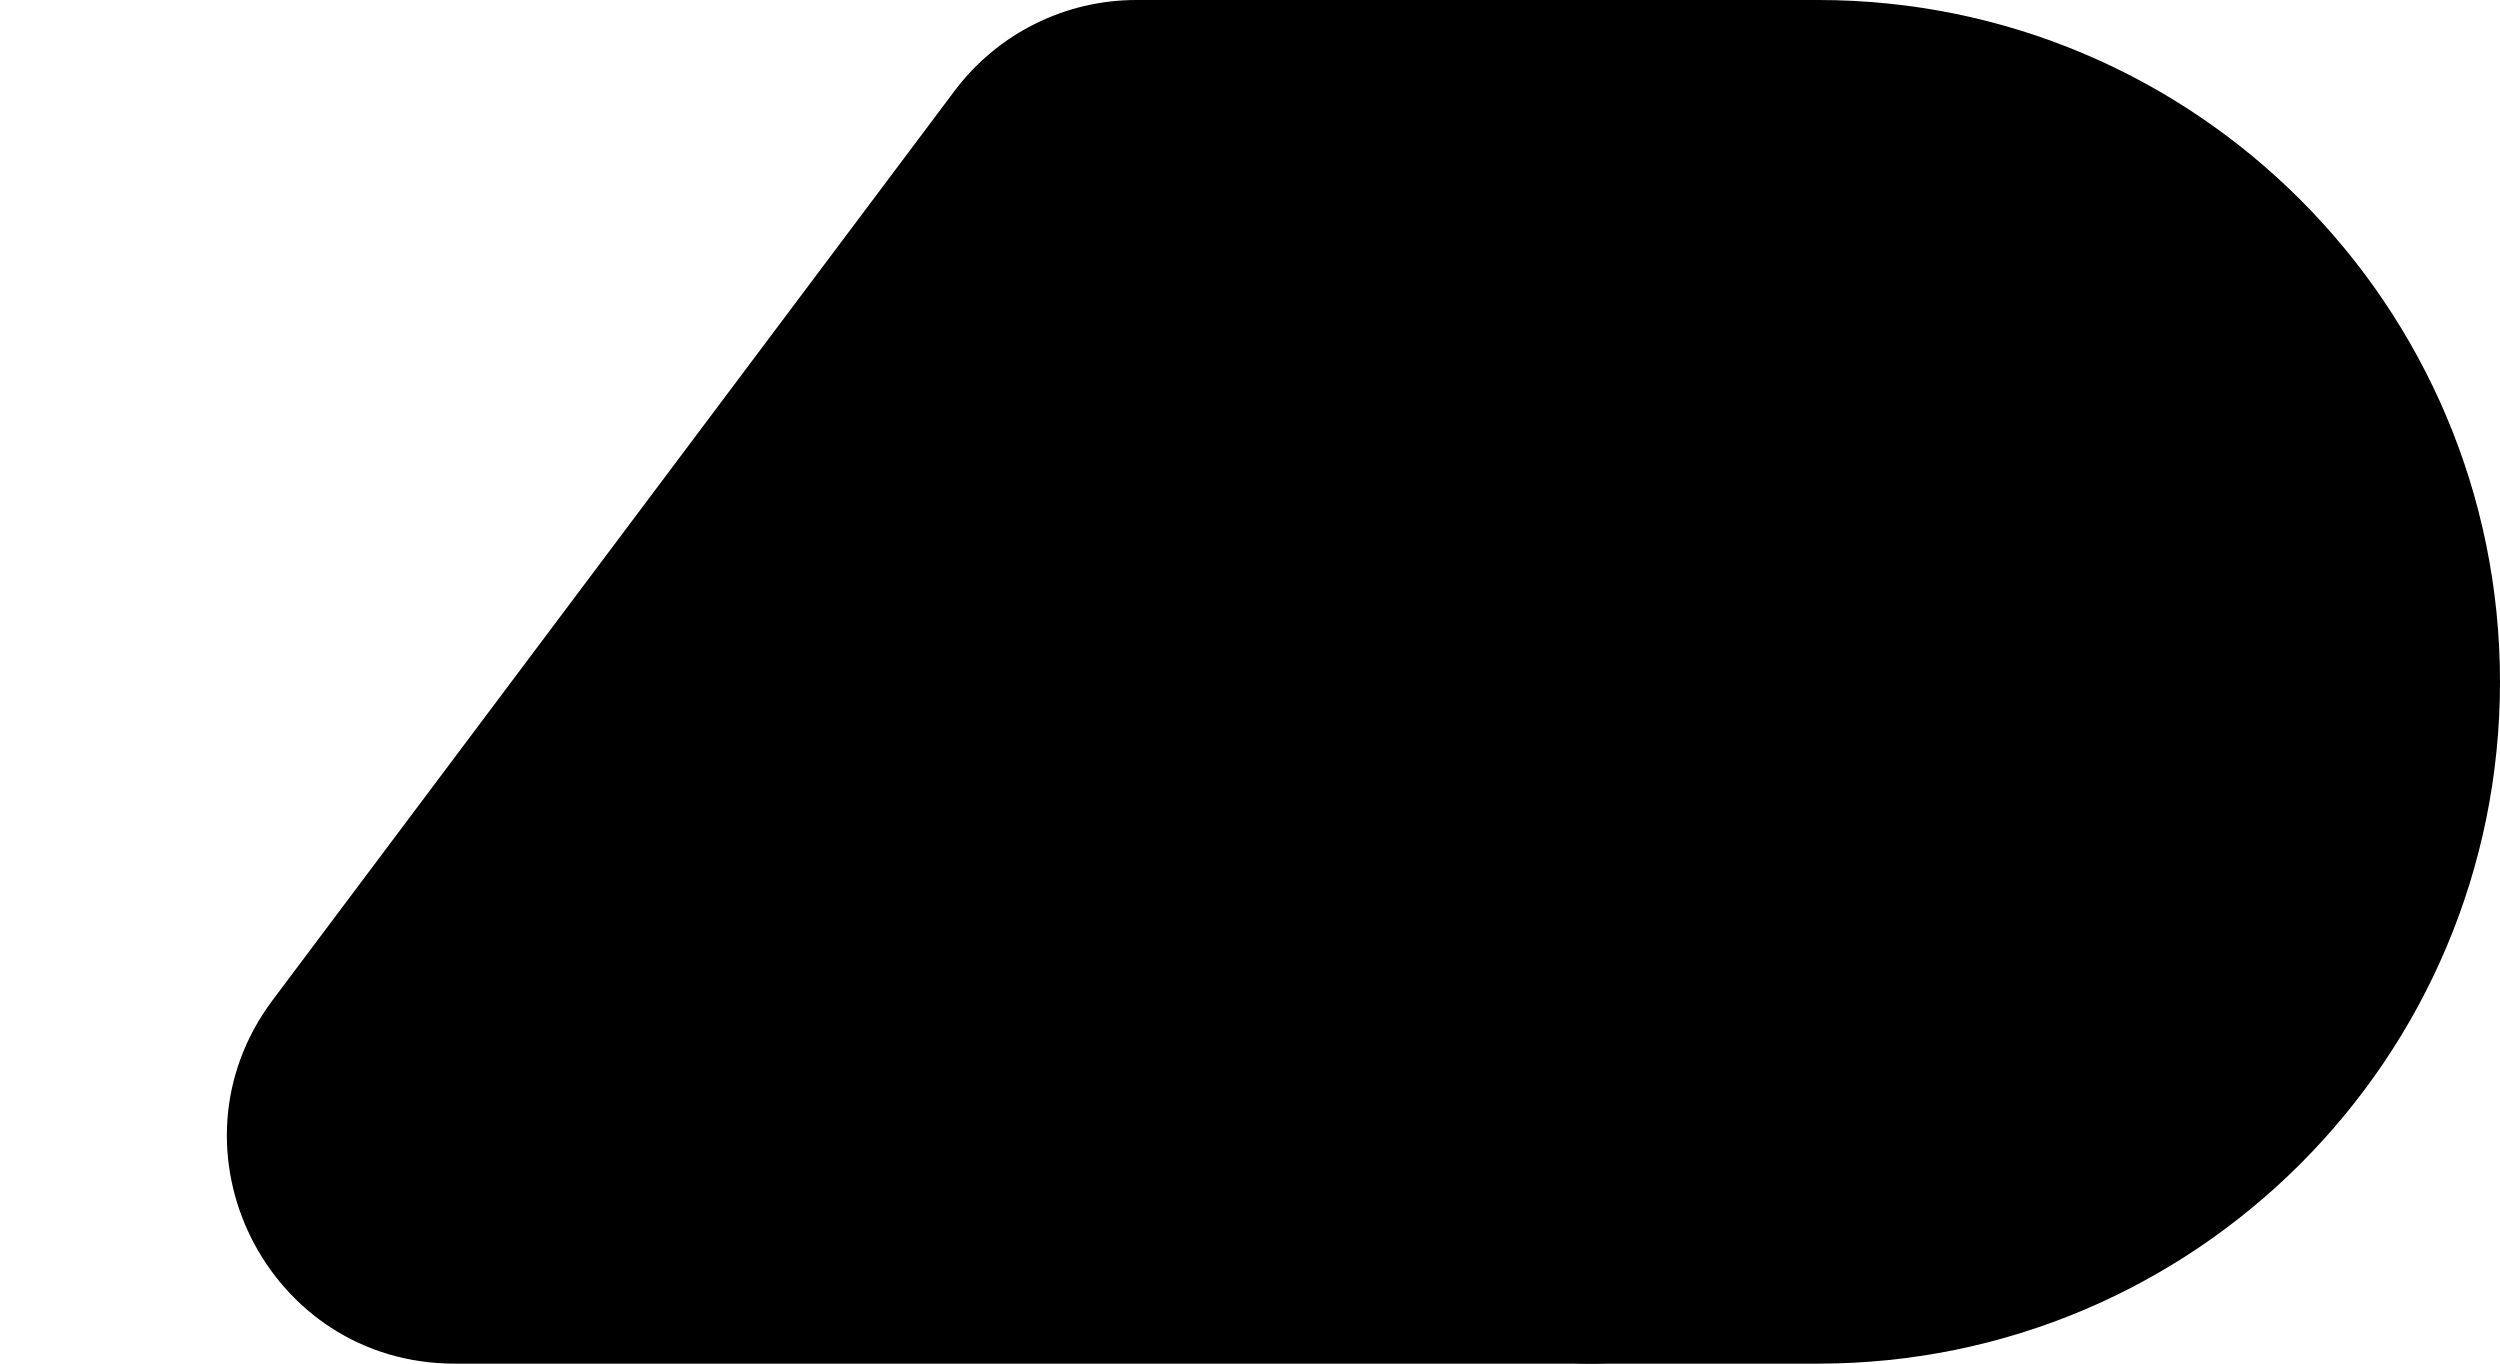
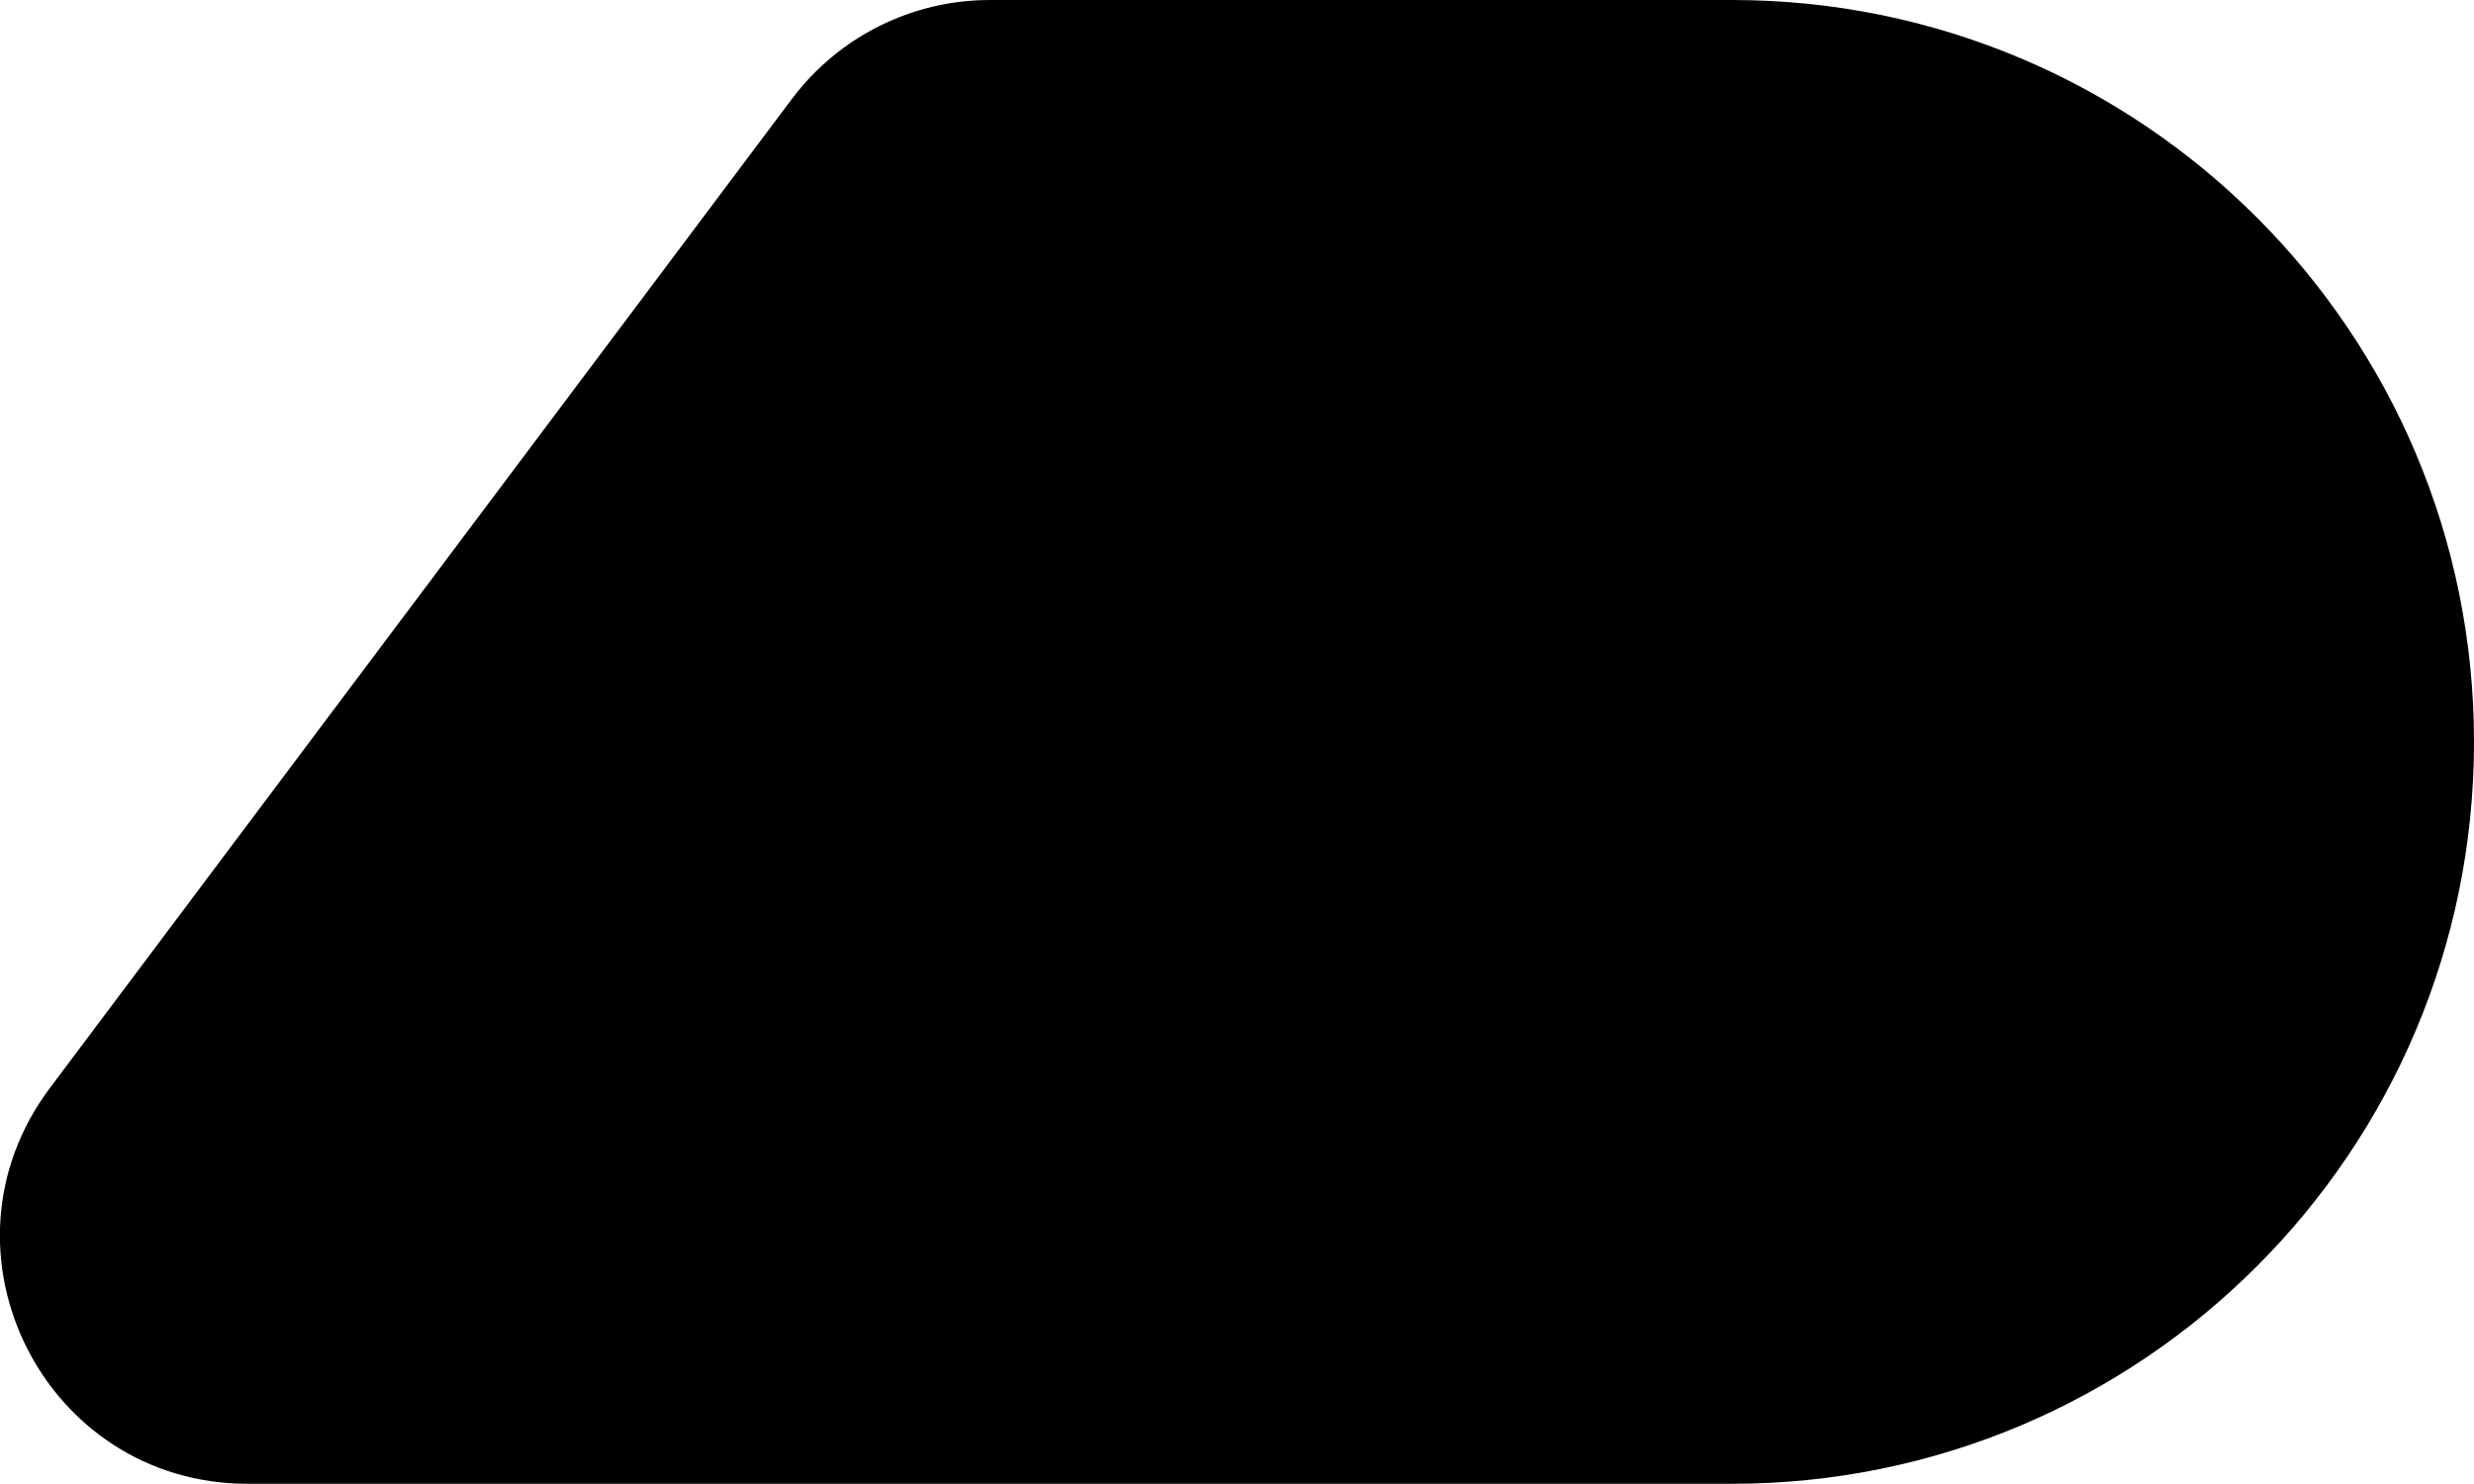
- <svg xmlns="http://www.w3.org/2000/svg" width="792" height="432" viewBox="0 0 792 432" fill="currentColor">
-   <path d="M302.4 28.8C315.998 10.67 337.337 0 360 0H504C543.765 0 576 32.236 576 72V360C576 399.764 543.765 432 504 432H144C84.669 432 50.801 364.265 86.4 316.8L302.4 28.8Z" />
-   <path d="M792 216C792 96.707 695.293 0 576 0H504C464.235 0 432 32.236 432 72V360C432 399.764 464.236 432 504 432H576C695.294 432 792 335.294 792 216V216V216Z" />
+ <svg xmlns="http://www.w3.org/2000/svg" viewBox="0 0 720.1 432" fill="currentcolor">
+   <path d="M504.1 0h-216c-22.7 0-44 10.7-57.6 28.8l-216 288C-21.1 364.3 12.8 432 72.1 432h432c119.3 0 216-96.7 216-216S623.4 0 504.1 0Z" />
</svg>
